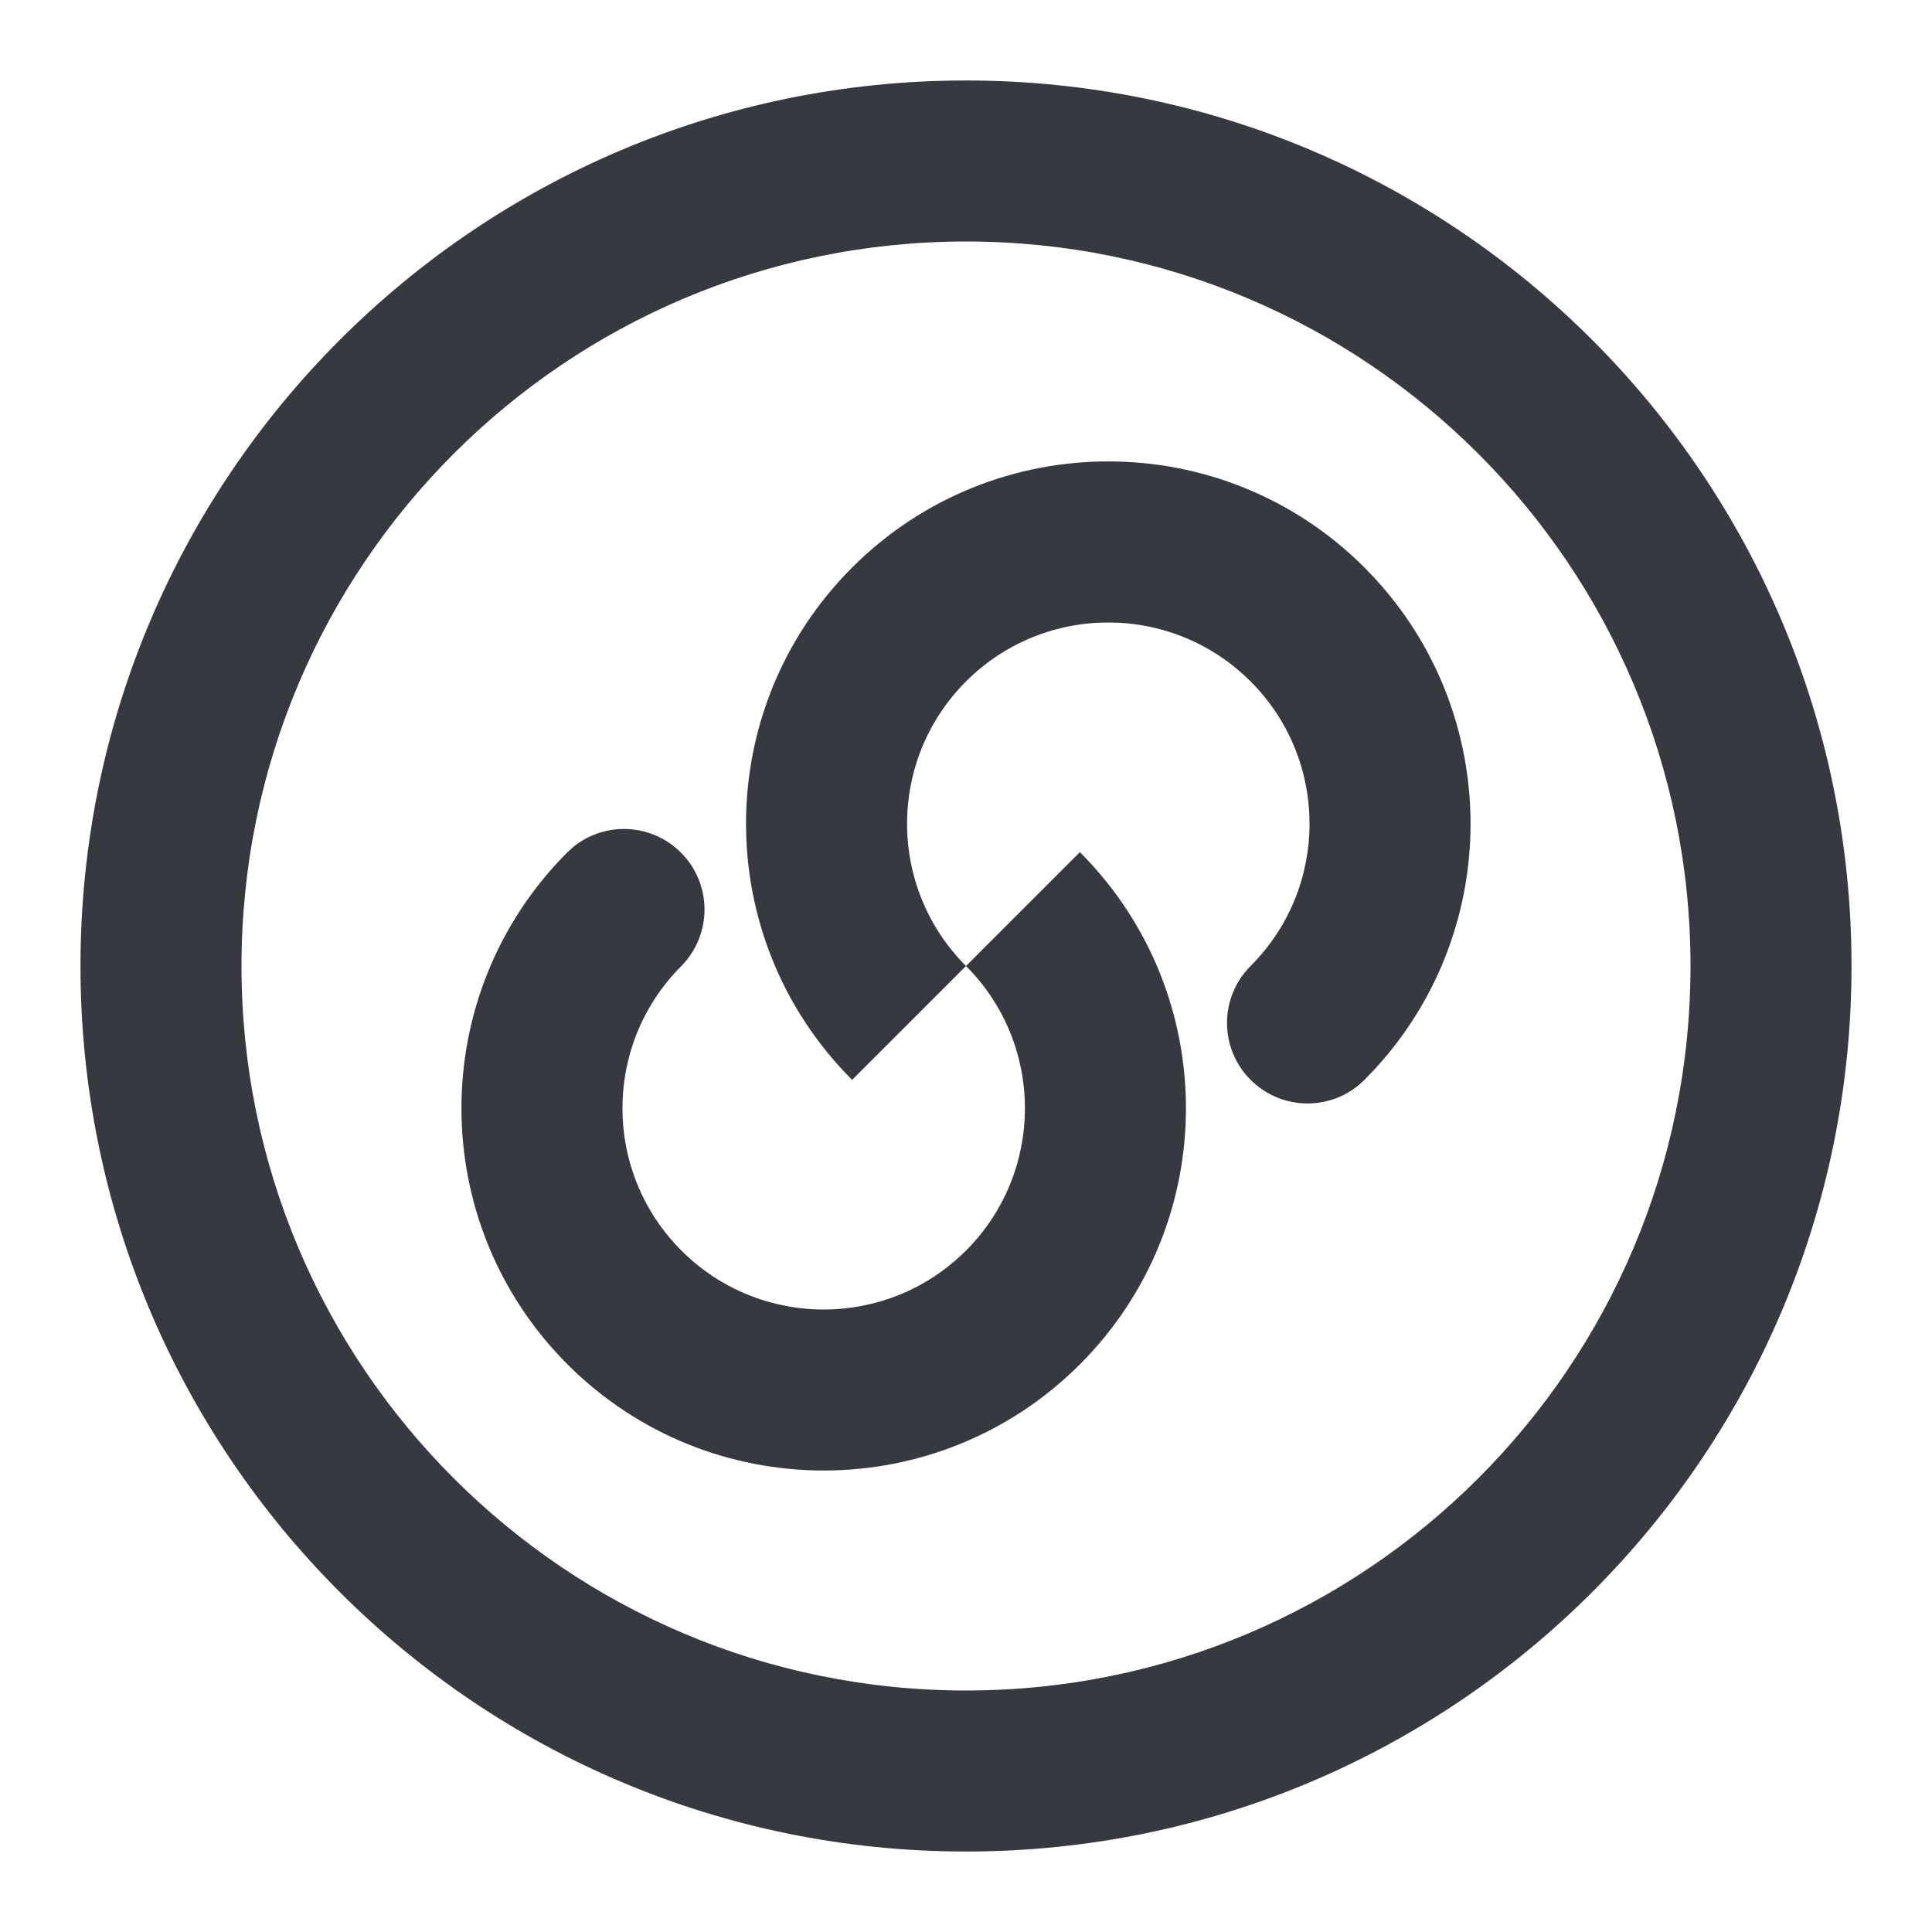
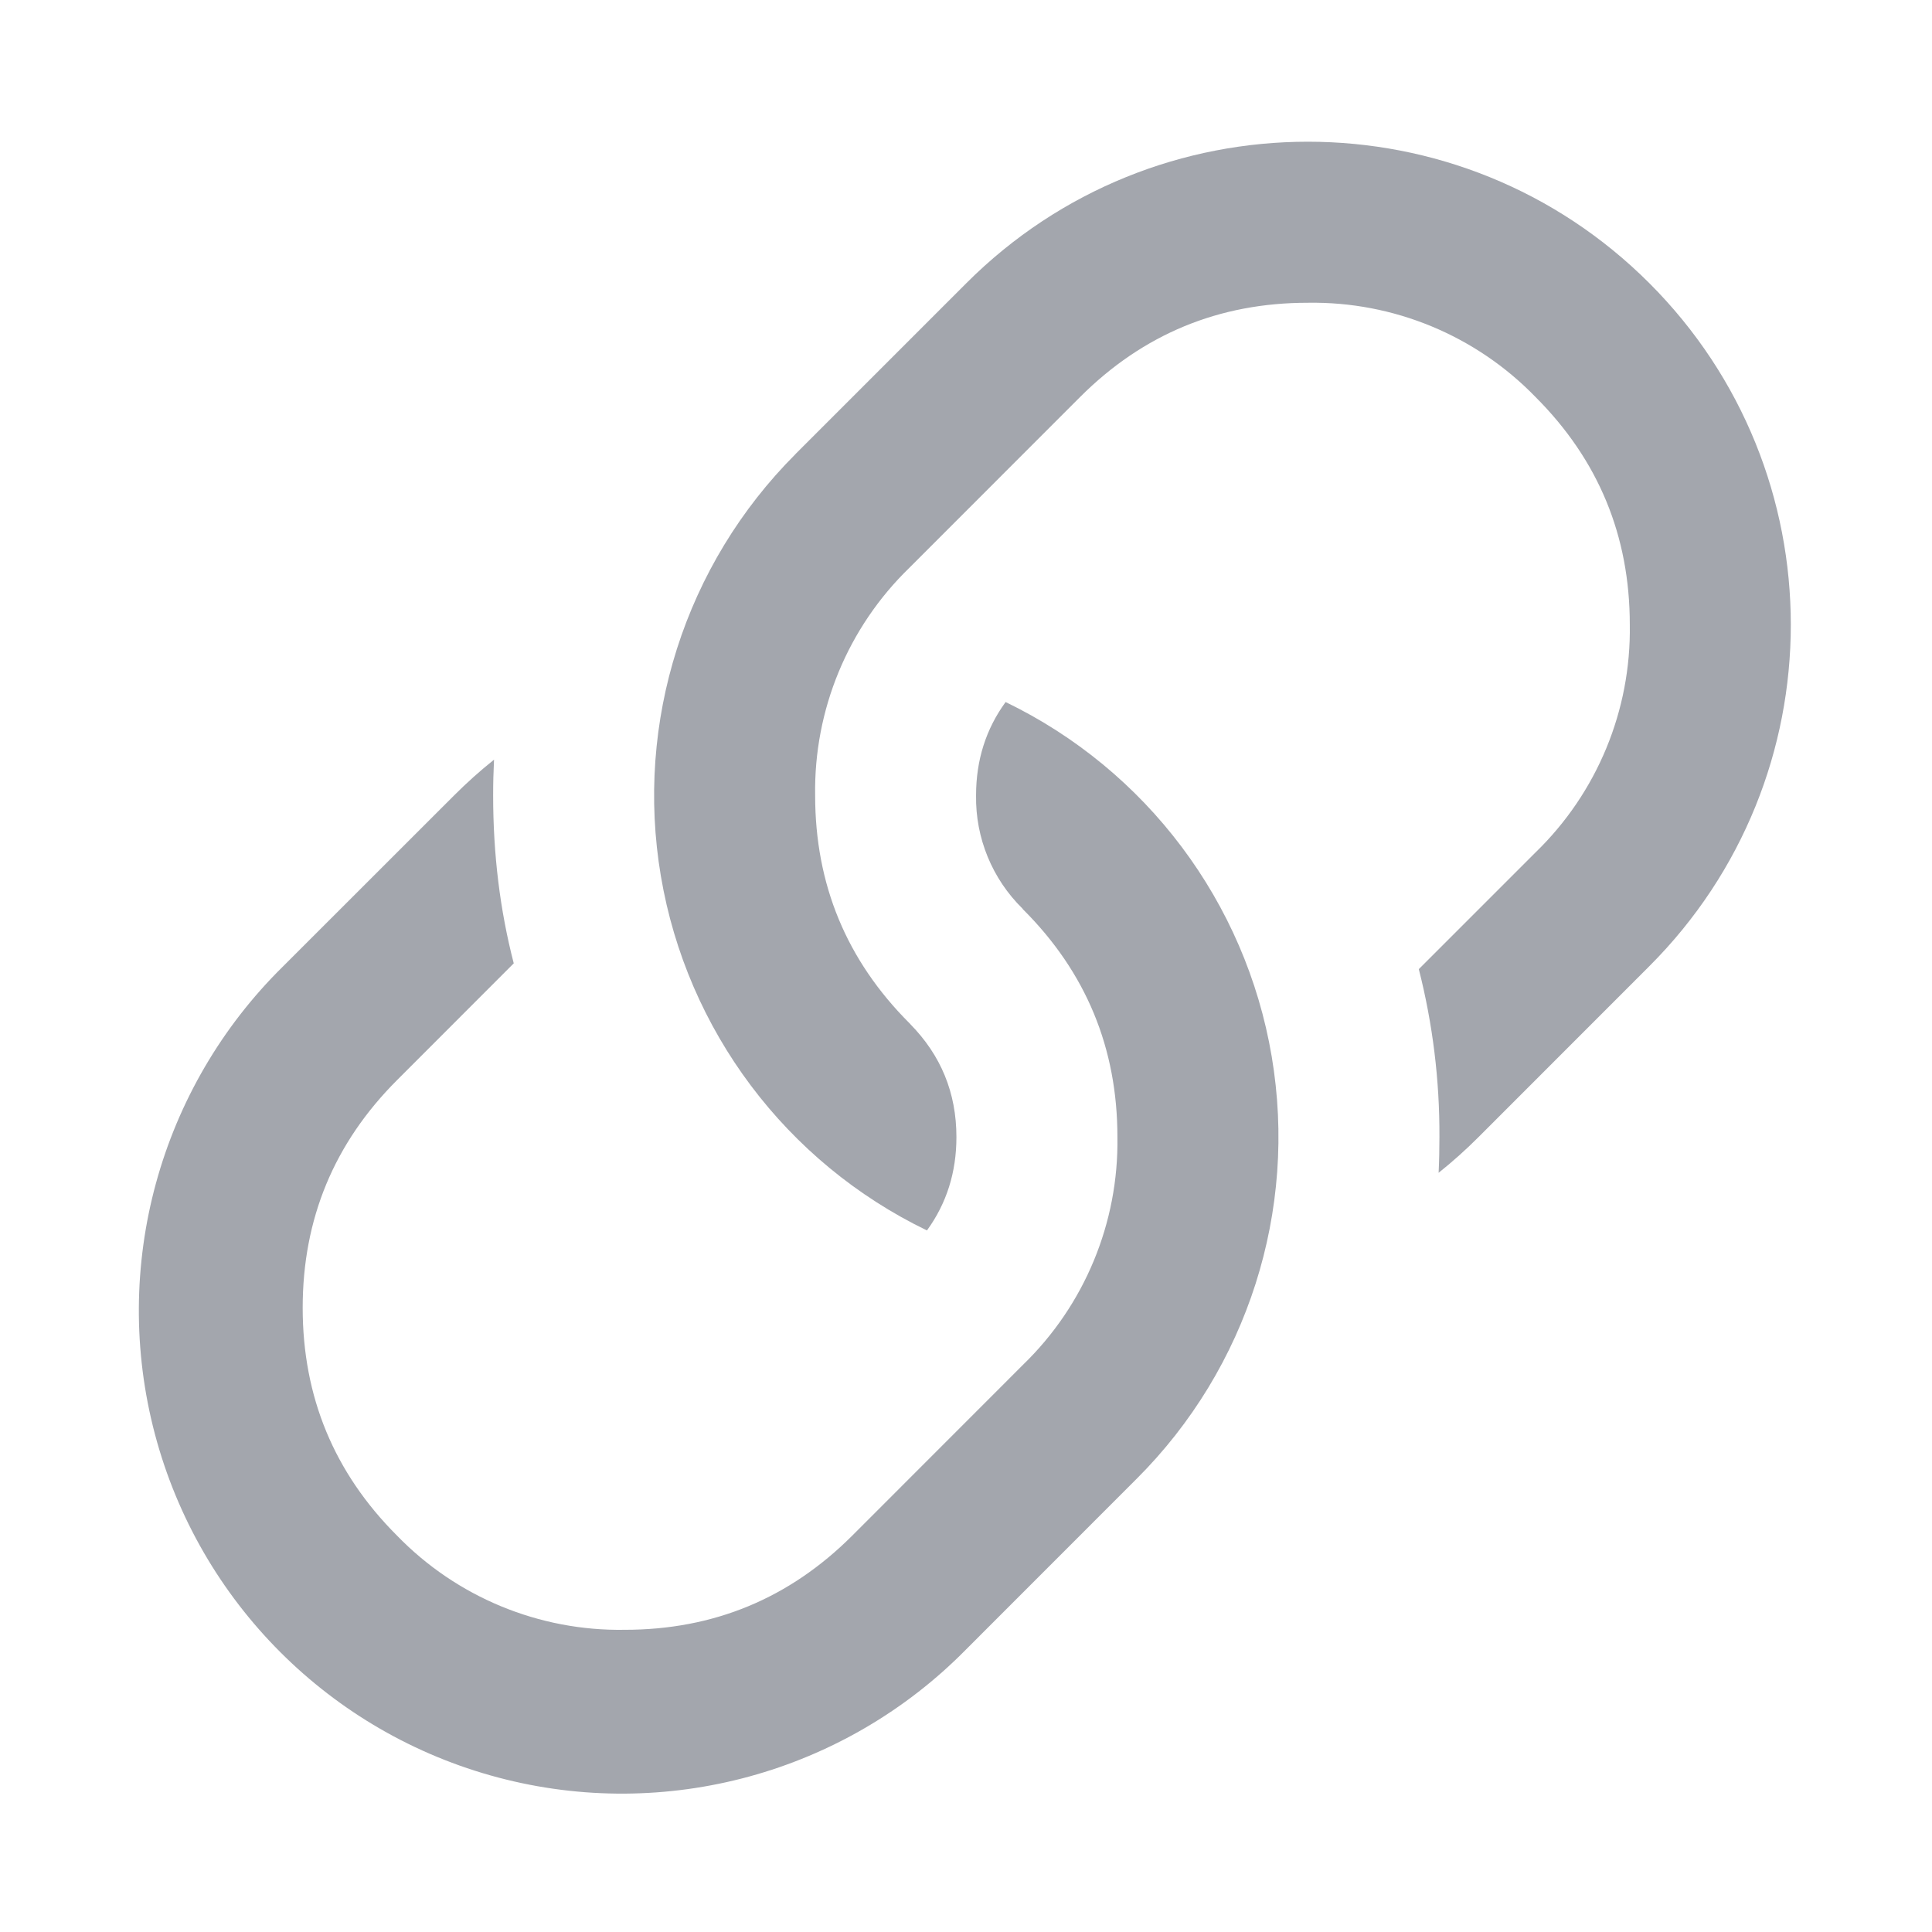
- <svg xmlns="http://www.w3.org/2000/svg" t="1611199777672" class="icon" viewBox="0 0 1024 1024" version="1.1" p-id="5490" width="200" height="200">
-   <defs>
-     <style type="text/css" />
-   </defs>
-   <path d="M512 42.656C771.2 42.656 981.344 252.8 981.344 512S771.2 981.344 512 981.344 42.656 771.2 42.656 512 252.8 42.656 512 42.656zM512 128C299.936 128 128 299.936 128 512s171.936 384 384 384 384-171.936 384-384S724.064 128 512 128zM304.288 448.544A42.688 42.688 0 0 1 361.152 512 106.656 106.656 0 1 0 512 512l60.352-60.352a192 192 0 1 1-271.552 0zM723.168 300.8a192 192 0 0 1 5.632 265.696l-5.6 5.856A42.656 42.656 0 1 1 662.848 512 106.656 106.656 0 1 0 512 512l-60.352 60.352A192 192 0 1 1 723.2 300.8z" fill="#363940" p-id="5491" />
+ <svg xmlns="http://www.w3.org/2000/svg" preserveAspectRatio="xMidYMid meet" width="14" height="14" fill="#a3a6ad" viewBox="0 0 24 24">
+   <g>
+     <path data-follow-fill="currentColor" d="m9.883 5.639 2.121-2.121a5.999 5.999 0 0 1 8.485 0 5.999 5.999 0 0 1 0 8.484l-2.121 2.122a5.93 5.93 0 0 1-.497.445c.007-.146.01-.294.01-.444a8.29 8.29 0 0 0-.256-2.086l1.45-1.45a3.852 3.852 0 0 0 1.171-2.829c0-1.105-.39-2.047-1.171-2.828a3.852 3.852 0 0 0-2.829-1.171c-1.104 0-2.047.39-2.828 1.17l-2.121 2.122a3.854 3.854 0 0 0-1.171 2.829c0 1.105.39 2.047 1.171 2.828l.007.006v.002c.385.39.577.858.577 1.407 0 .438-.122.824-.366 1.16A6 6 0 0 1 9.883 5.64ZM5.639 9.883c.16-.16.325-.308.498-.446a8.696 8.696 0 0 0-.011.444c0 .731.085 1.427.256 2.086l-1.45 1.451c-.782.782-1.172 1.724-1.172 2.828 0 1.105.39 2.048 1.171 2.829a3.852 3.852 0 0 0 2.829 1.171c1.105 0 2.047-.39 2.828-1.171l2.121-2.122a3.854 3.854 0 0 0 1.172-2.828c0-1.105-.39-2.048-1.172-2.828l-.006-.007v-.002a1.928 1.928 0 0 1-.578-1.407c0-.437.122-.824.367-1.16a6 6 0 0 1 1.631 9.646l-2.121 2.122a6 6 0 1 1-8.485-8.485l2.122-2.121Z" fill-rule="evenodd" />
+   </g>
</svg>
